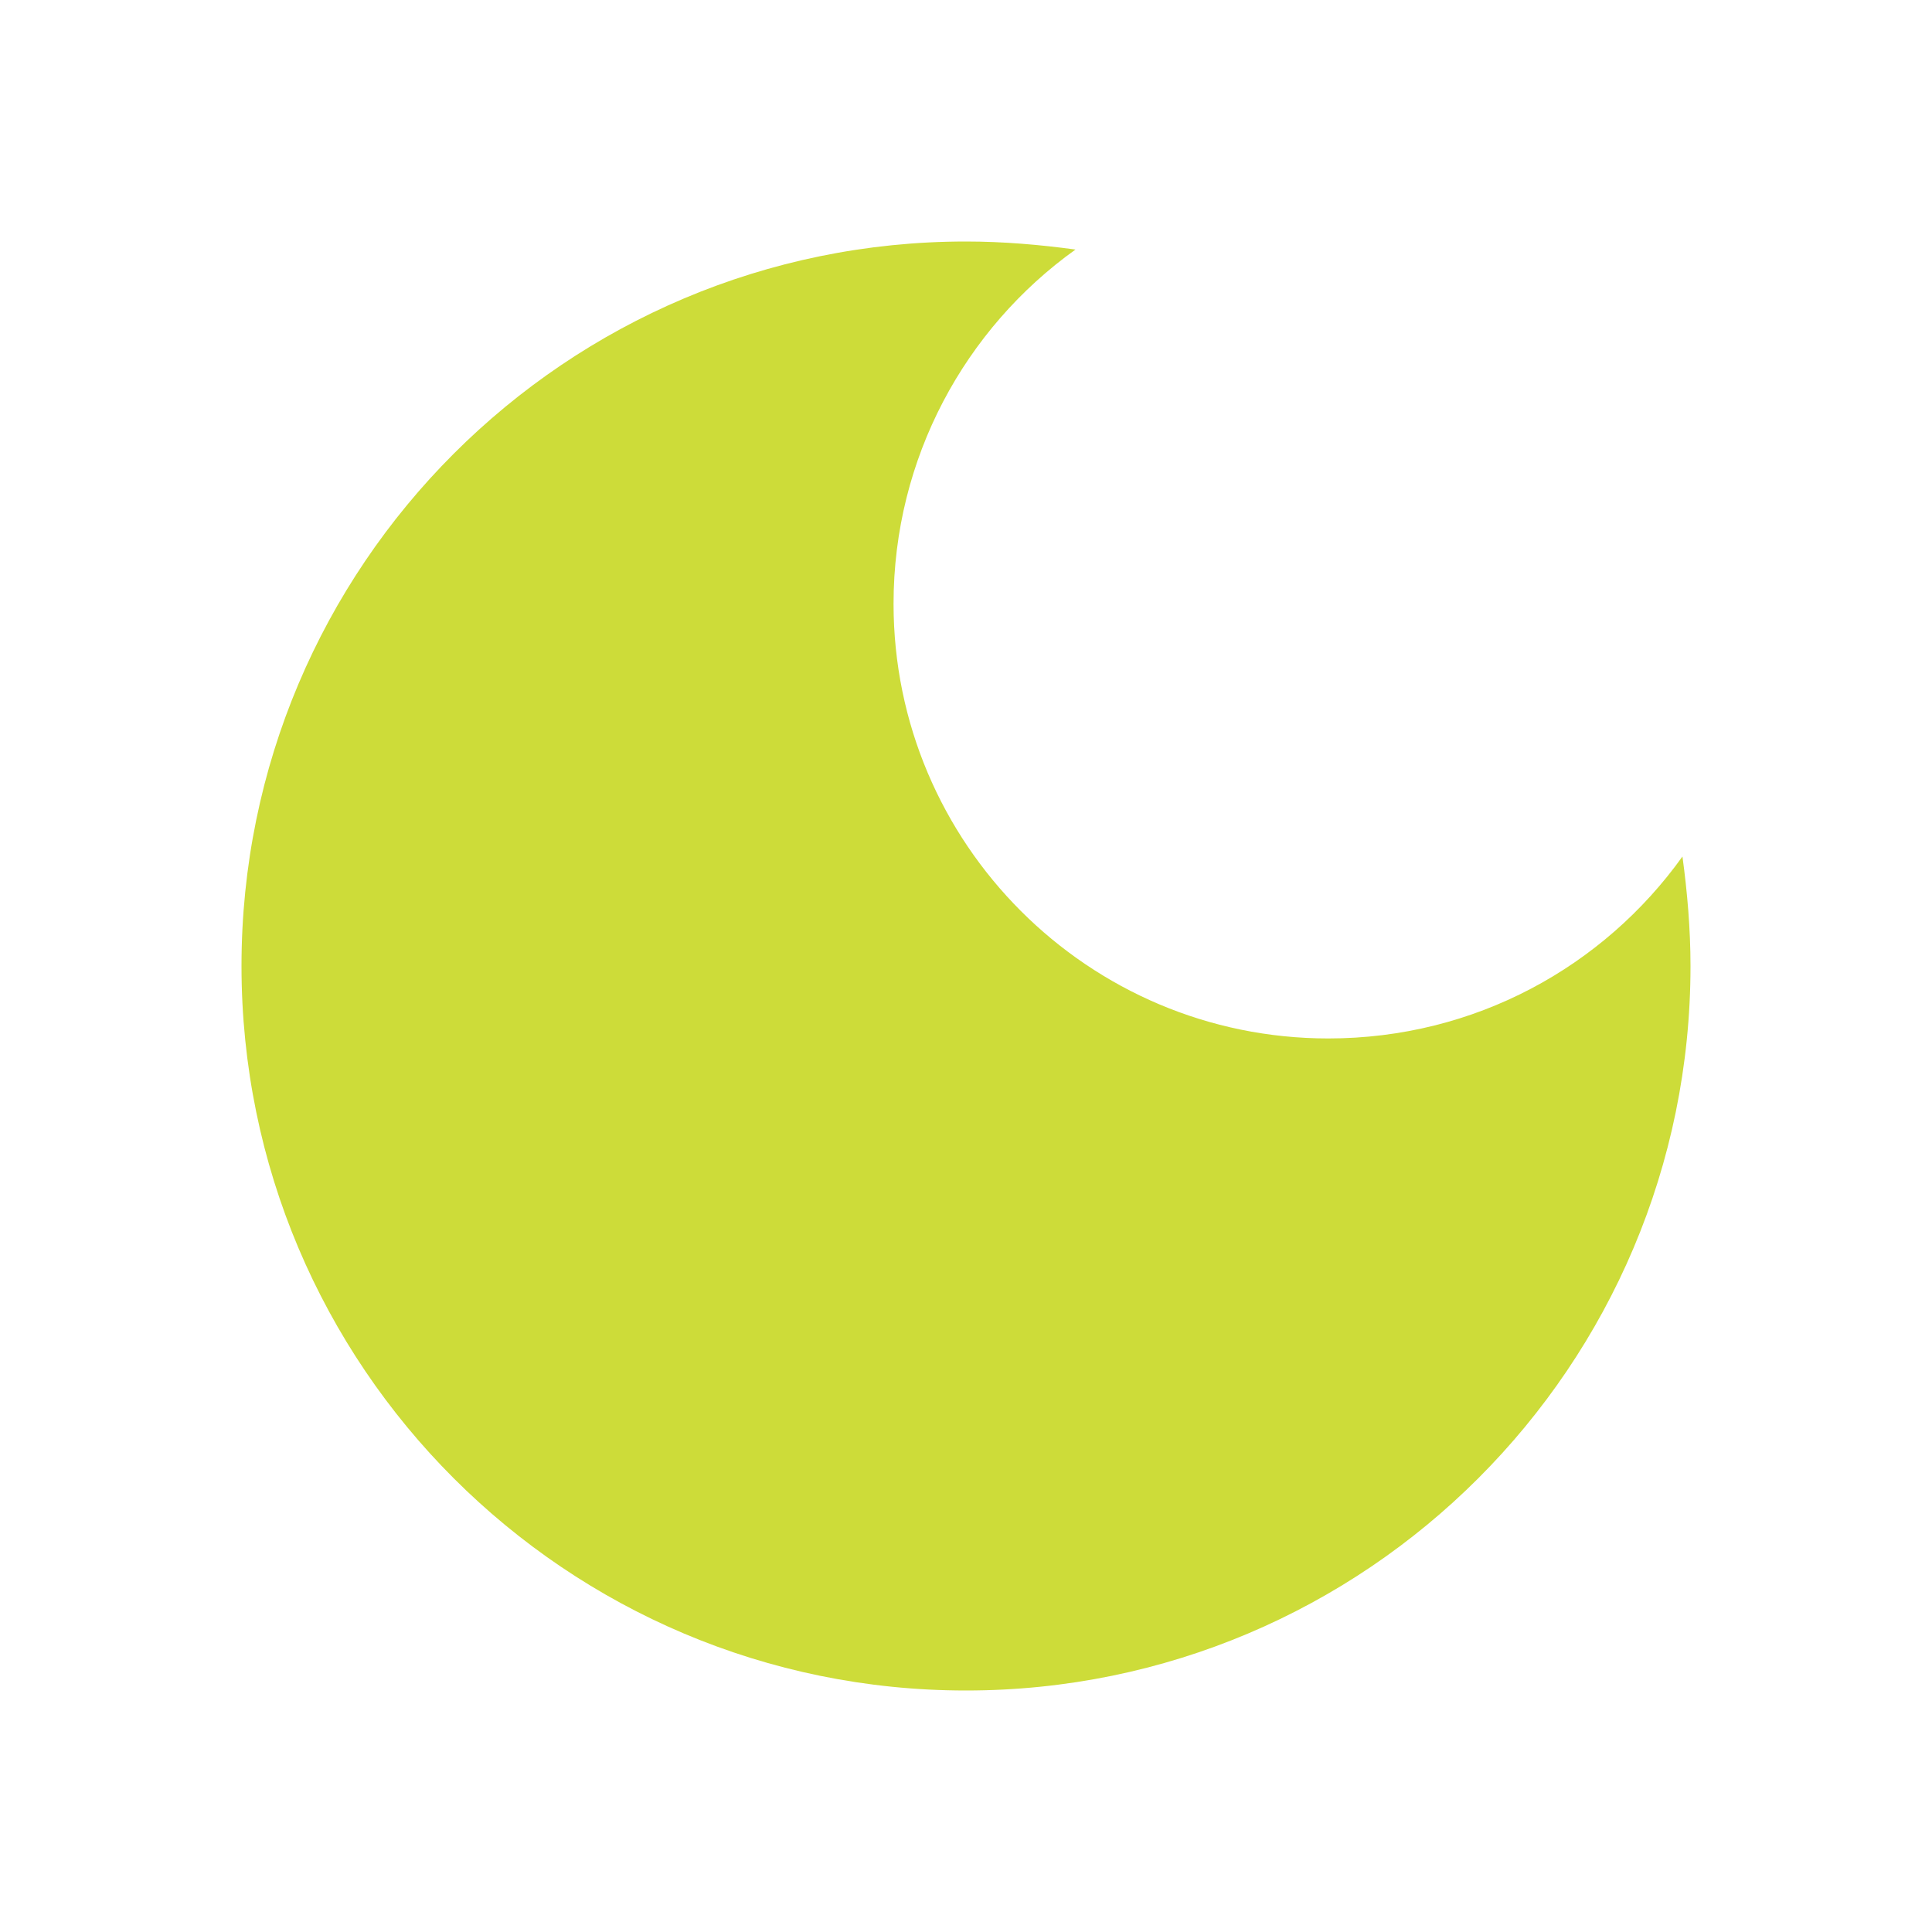
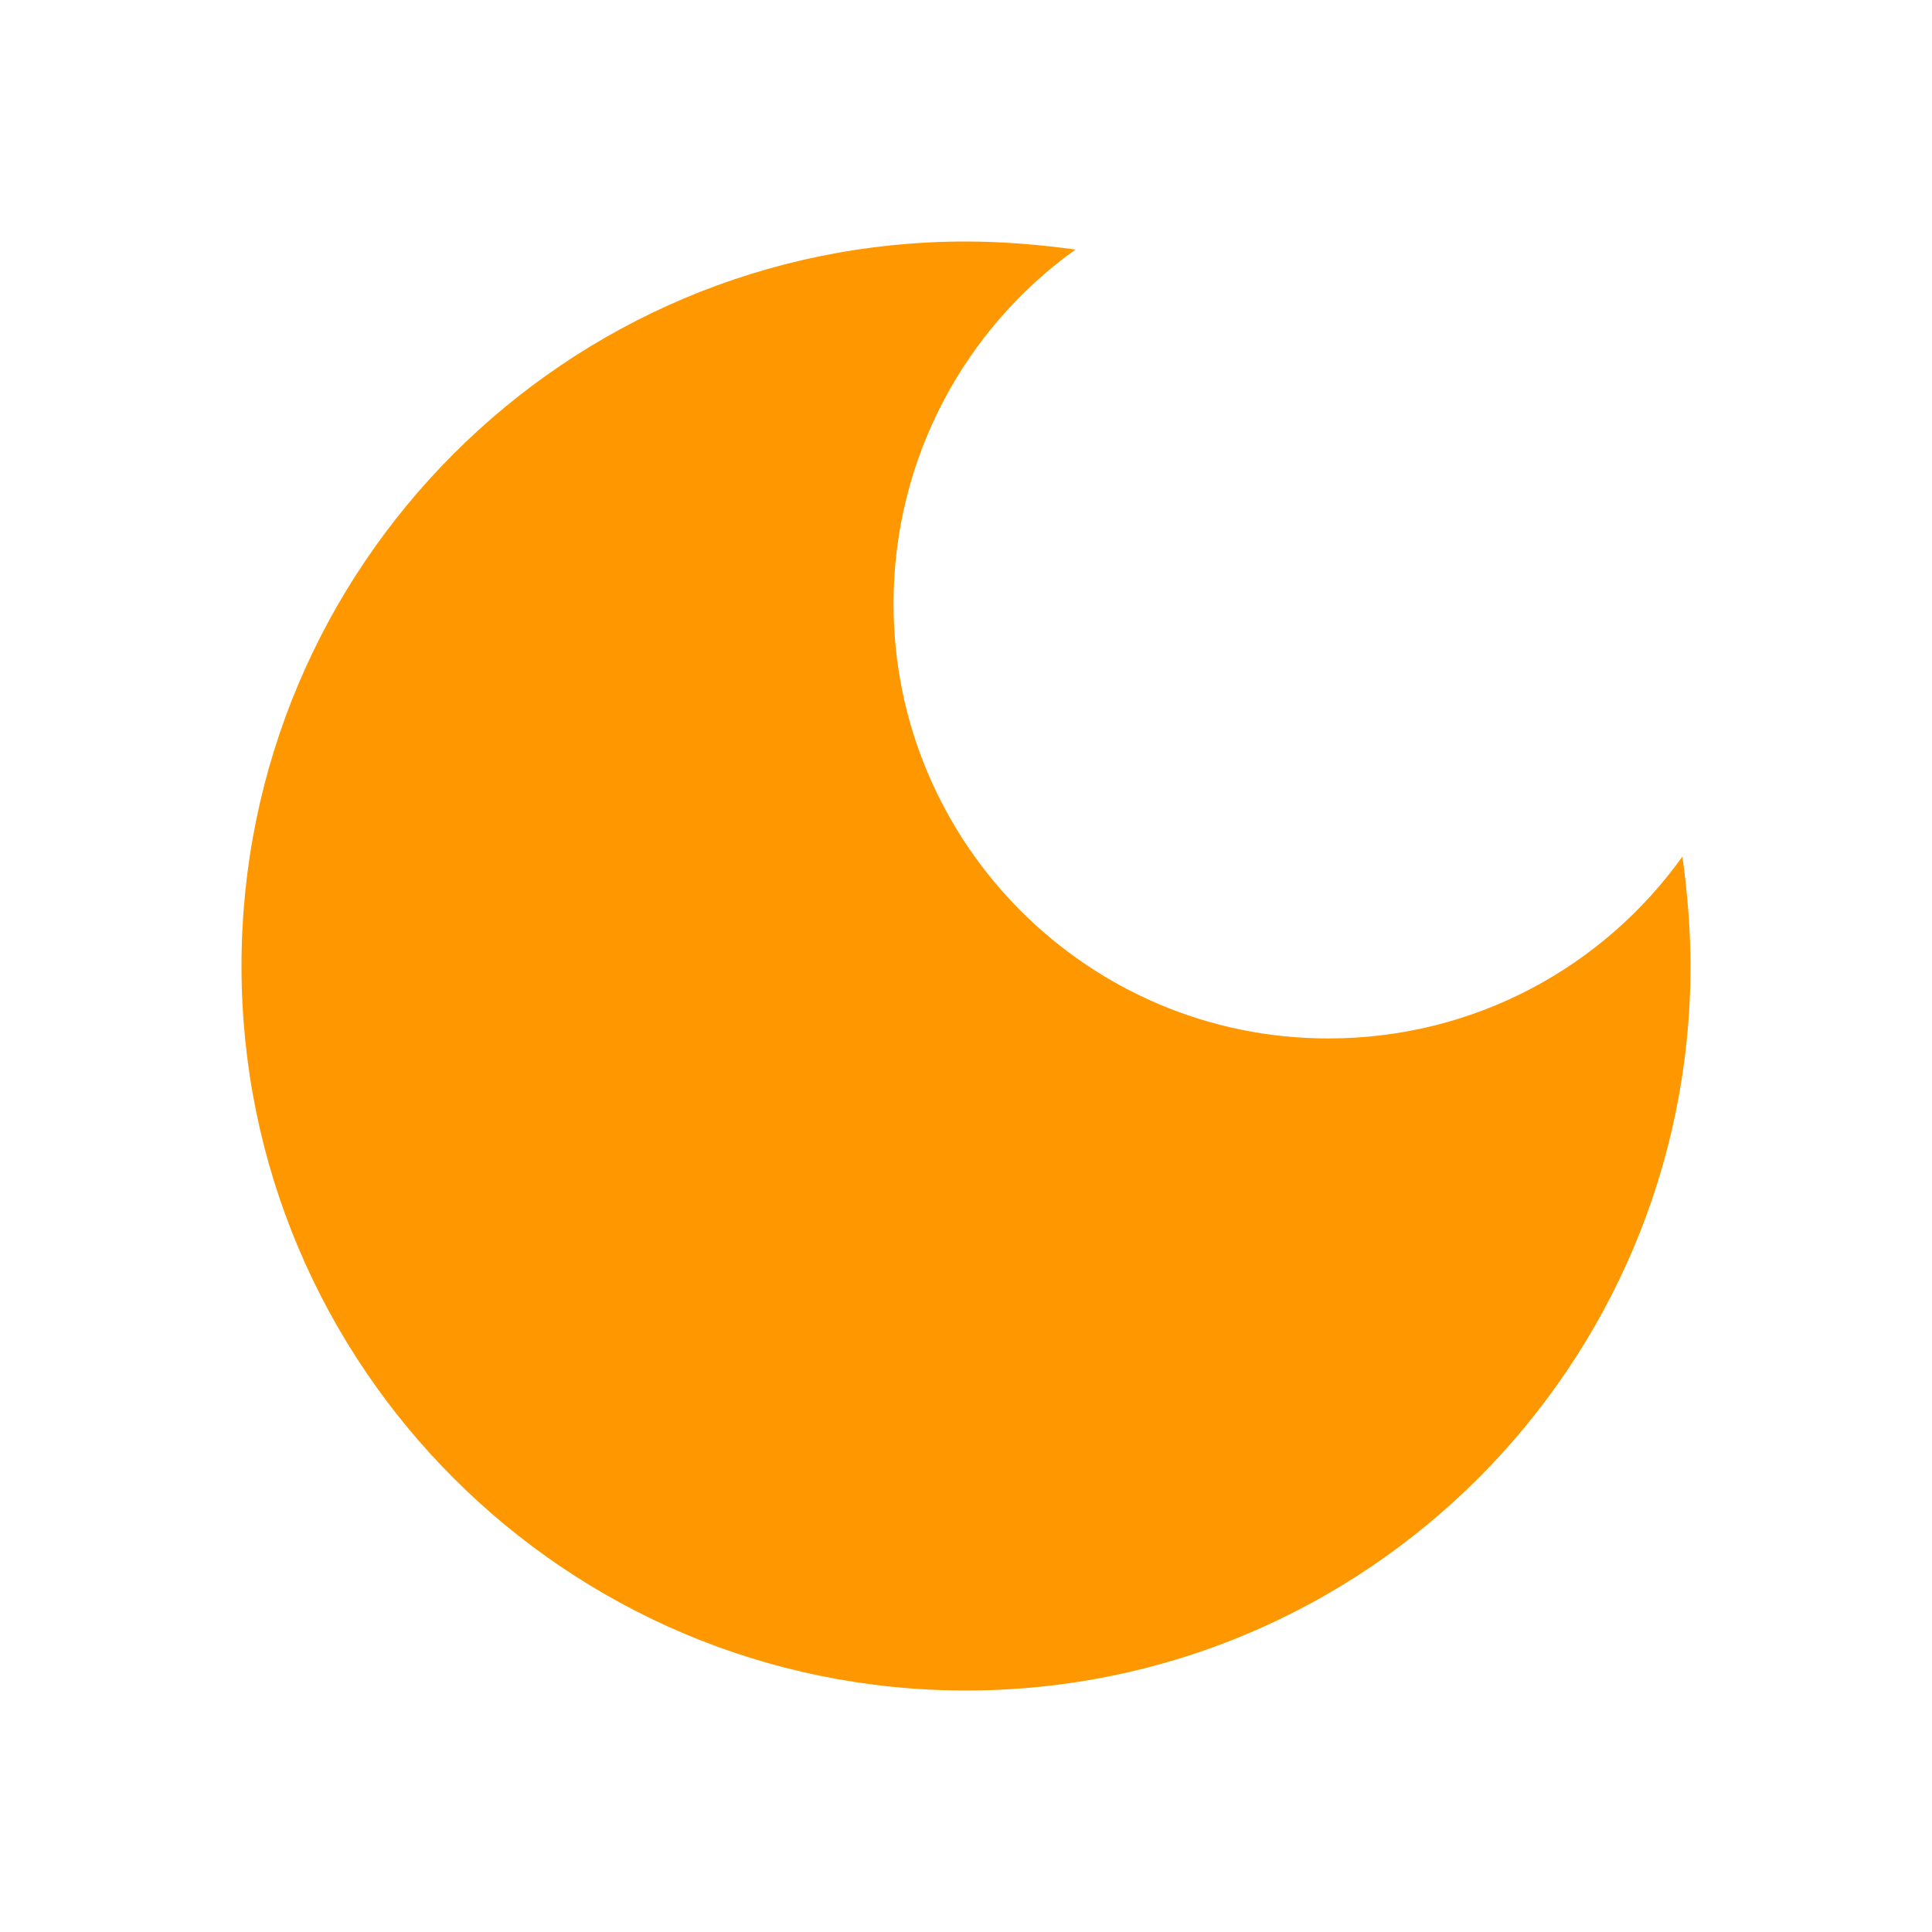
- <svg xmlns="http://www.w3.org/2000/svg" viewBox="0 0 24 24" fill="#CDDC39">
+ <svg xmlns="http://www.w3.org/2000/svg" viewBox="0 0 24 24" fill="#FF9800">
  <path d="M12 3c-4.97 0-9 4.03-9 9s4.03 9 9 9 9-4.03 9-9c0-.46-.04-.92-.1-1.36-.98 1.37-2.58 2.26-4.4 2.26-2.98 0-5.4-2.42-5.4-5.4 0-1.81.89-3.42 2.26-4.4-.44-.06-.9-.1-1.36-.1z" />
</svg>
